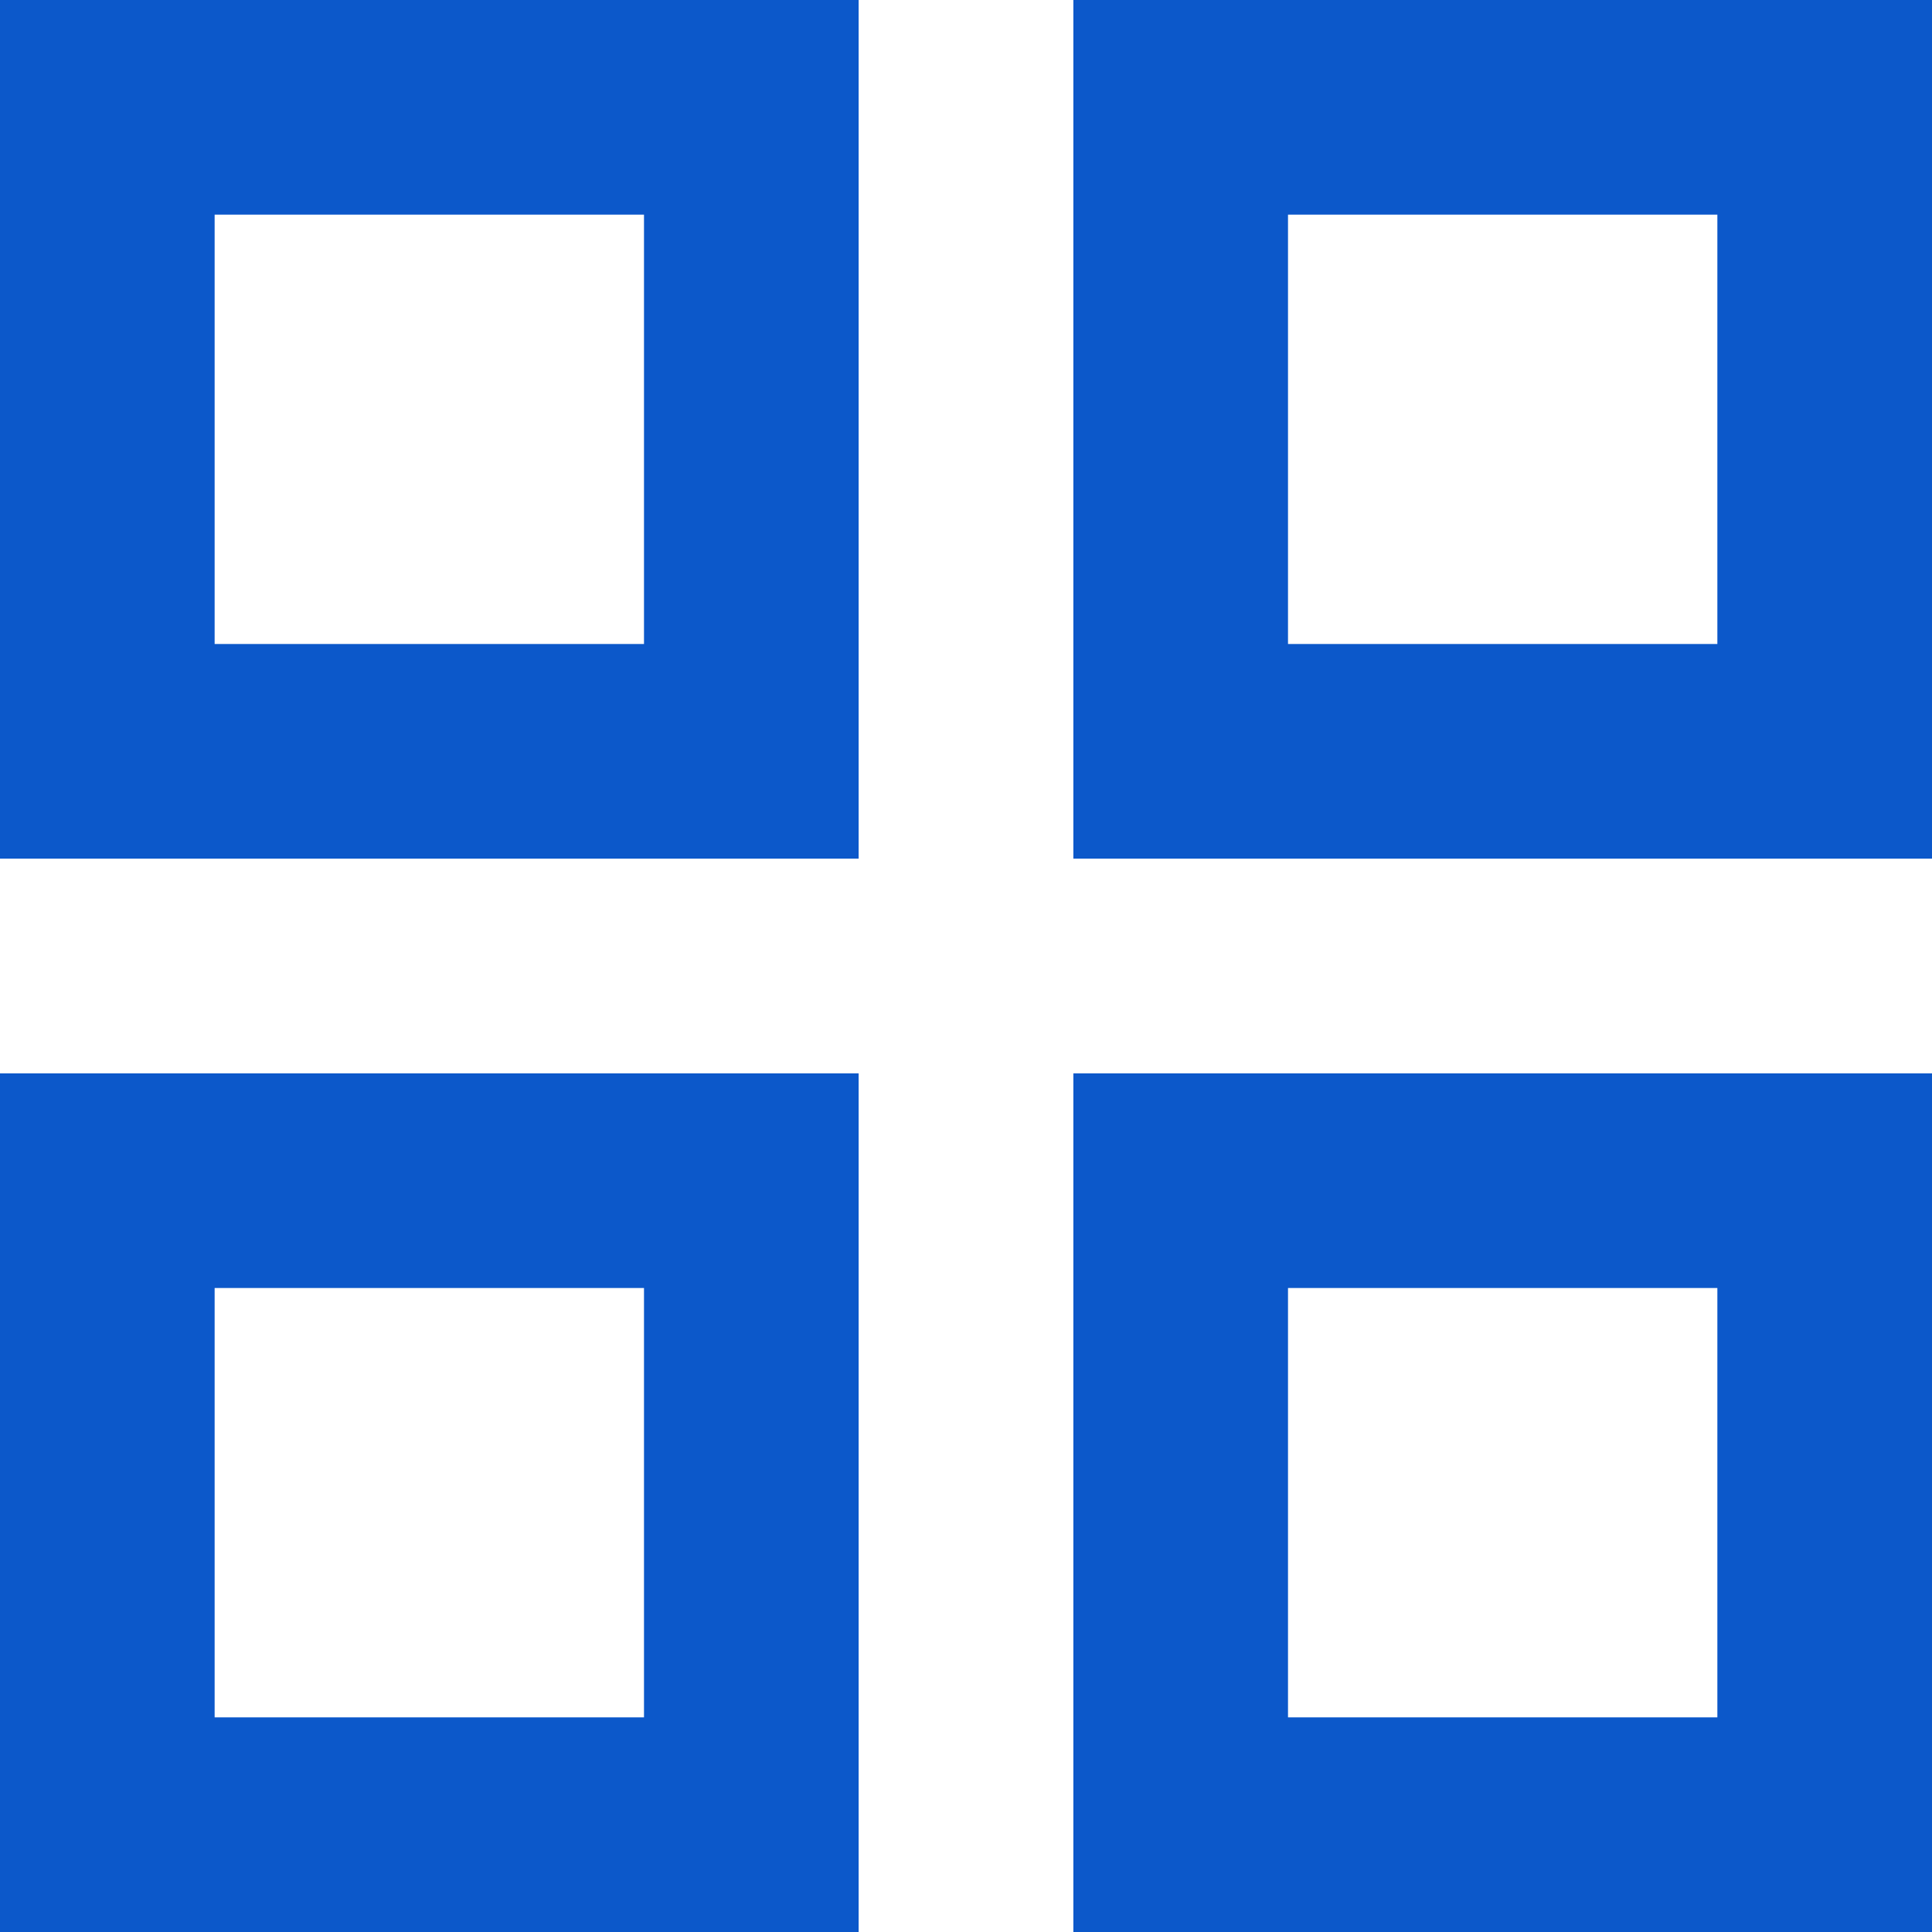
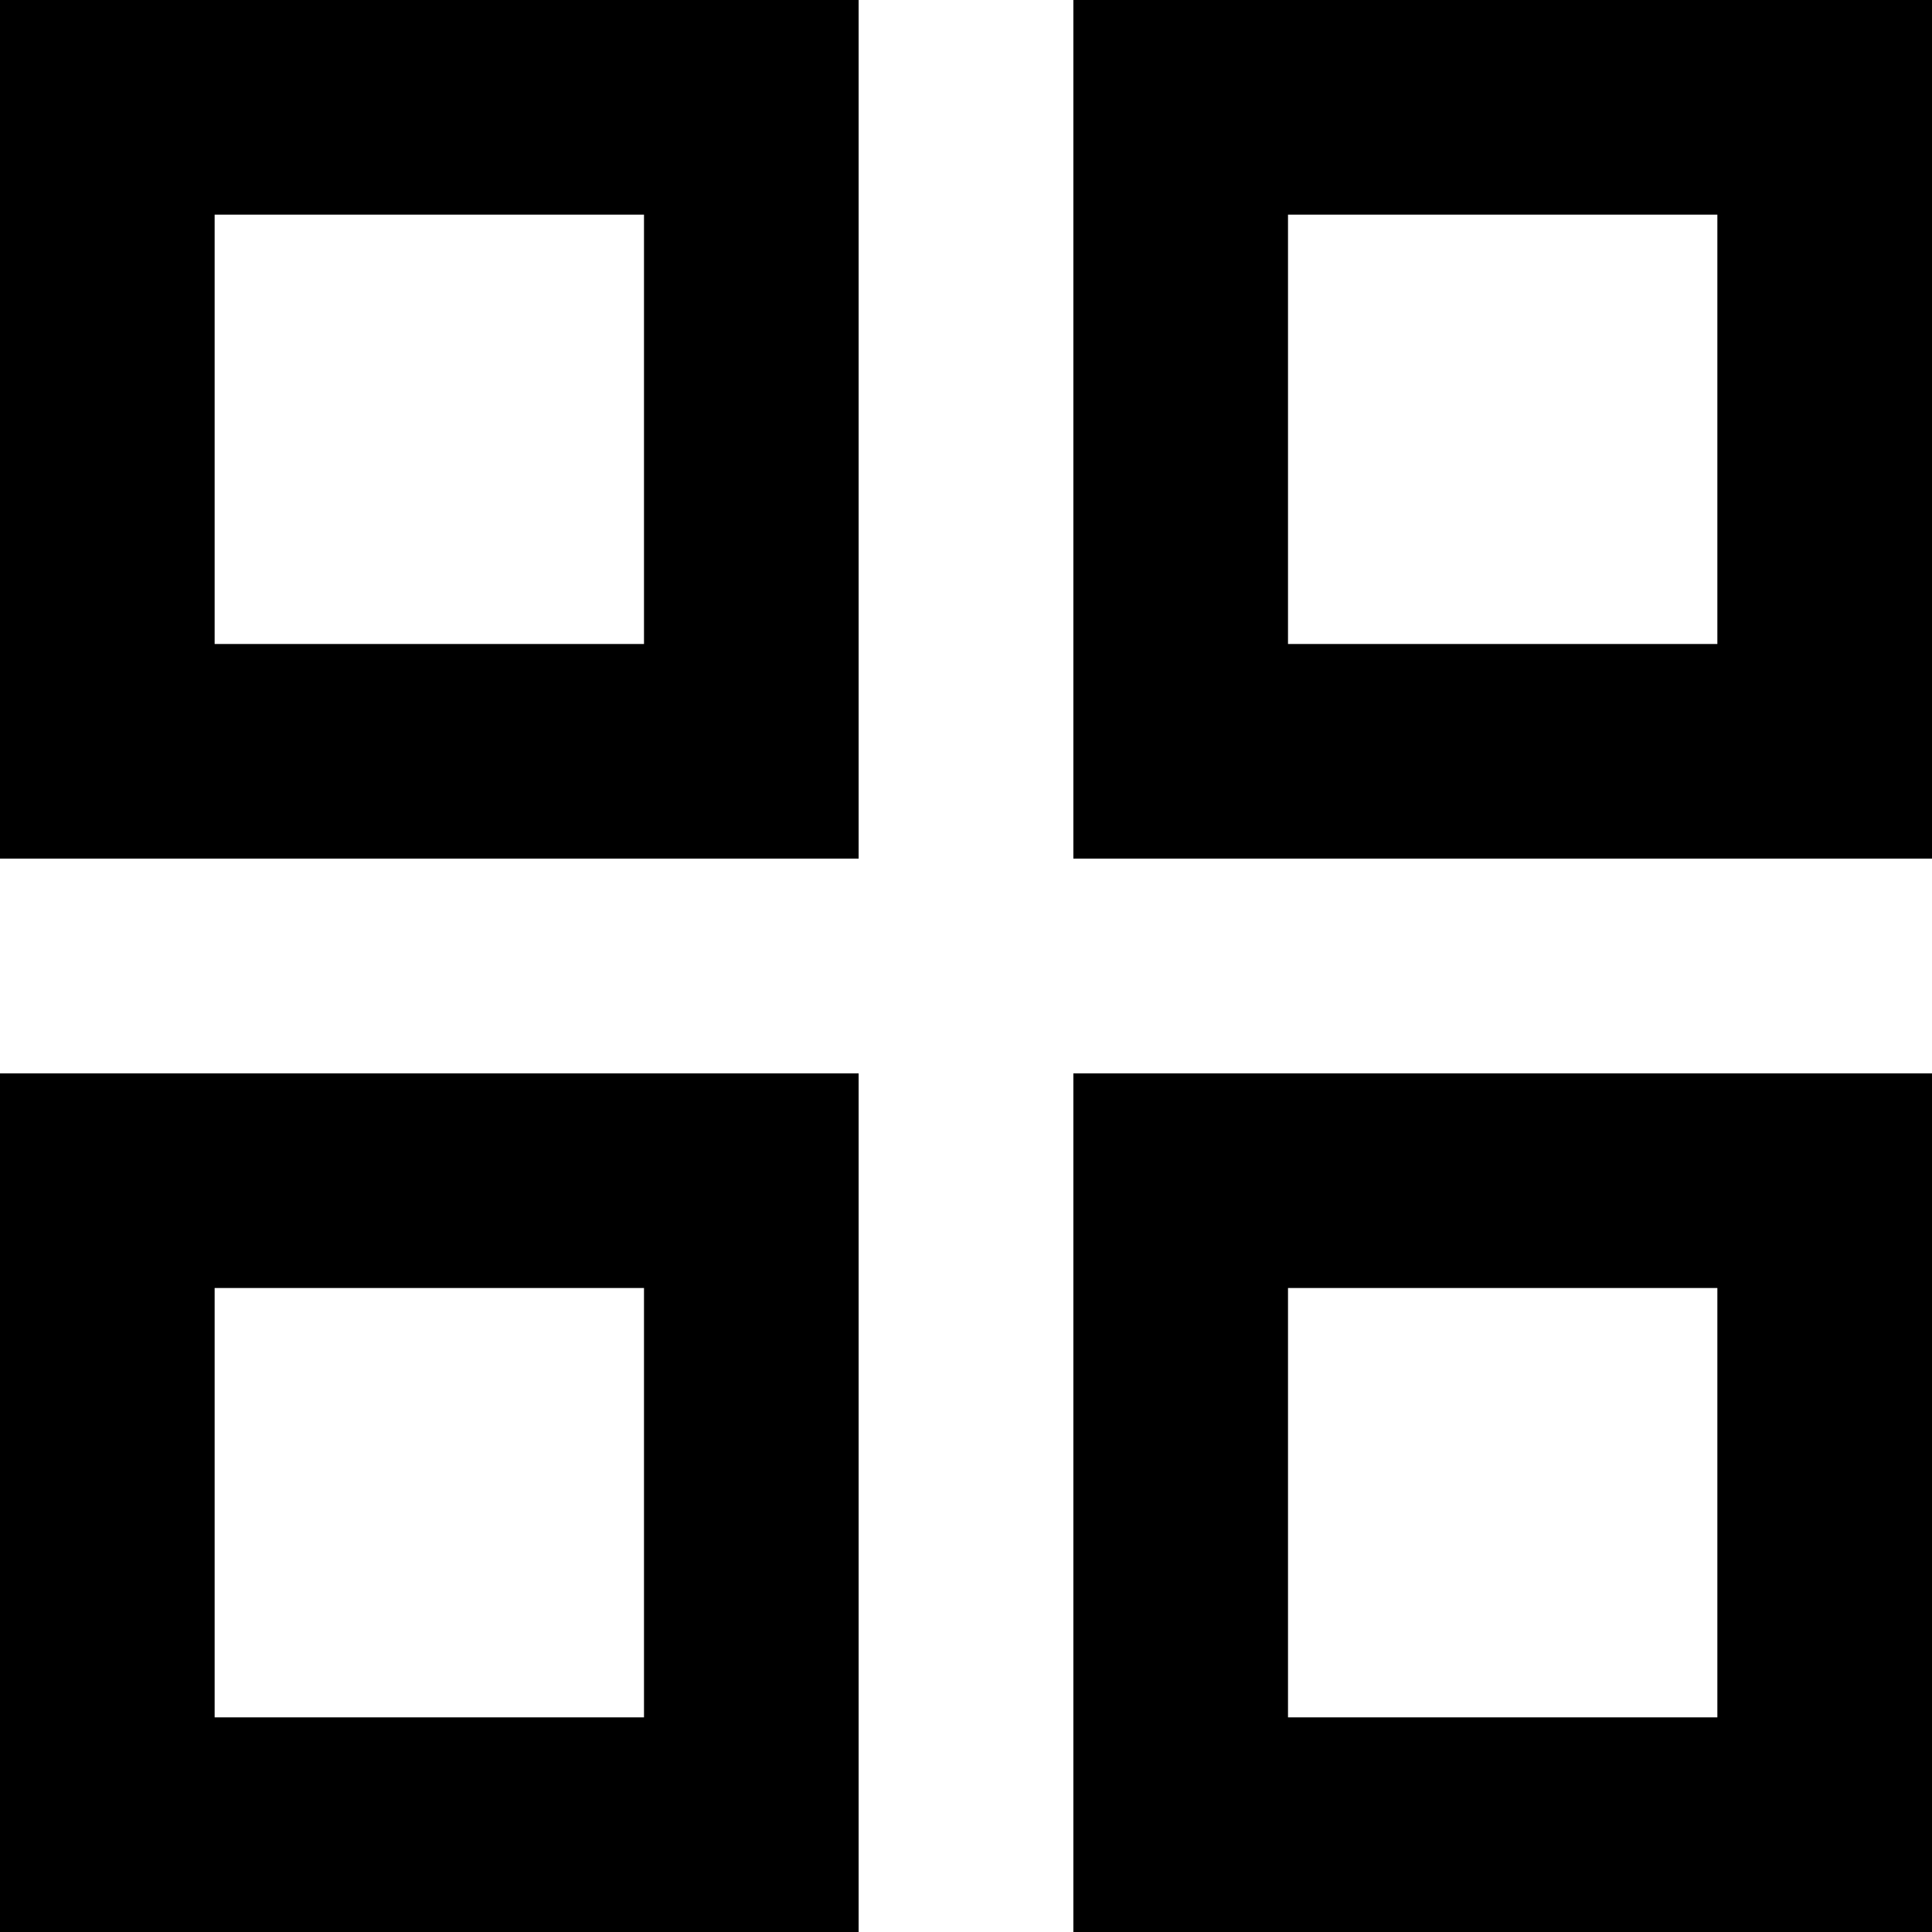
<svg xmlns="http://www.w3.org/2000/svg" width="21" height="21" viewBox="0 0 21 21" fill="none">
-   <path d="M0 9.333V0H9.333V9.333H0ZM0 21V11.667H9.333V21H0ZM11.667 9.333V0H21V9.333H11.667ZM11.667 21V11.667H21V21H11.667ZM2.333 7H7V2.333H2.333V7ZM14 7H18.667V2.333H14V7ZM14 18.667H18.667V14H14V18.667ZM2.333 18.667H7V14H2.333V18.667Z" fill="#0C58CA" />
+   <path d="M0 9.333V0H9.333V9.333H0ZM0 21V11.667H9.333V21H0ZM11.667 9.333V0H21V9.333H11.667ZM11.667 21V11.667H21V21H11.667ZM2.333 7H7V2.333H2.333V7ZM14 7H18.667V2.333H14V7ZM14 18.667H18.667V14H14V18.667ZM2.333 18.667H7V14H2.333V18.667Z" fill="currentColor" />
</svg>
